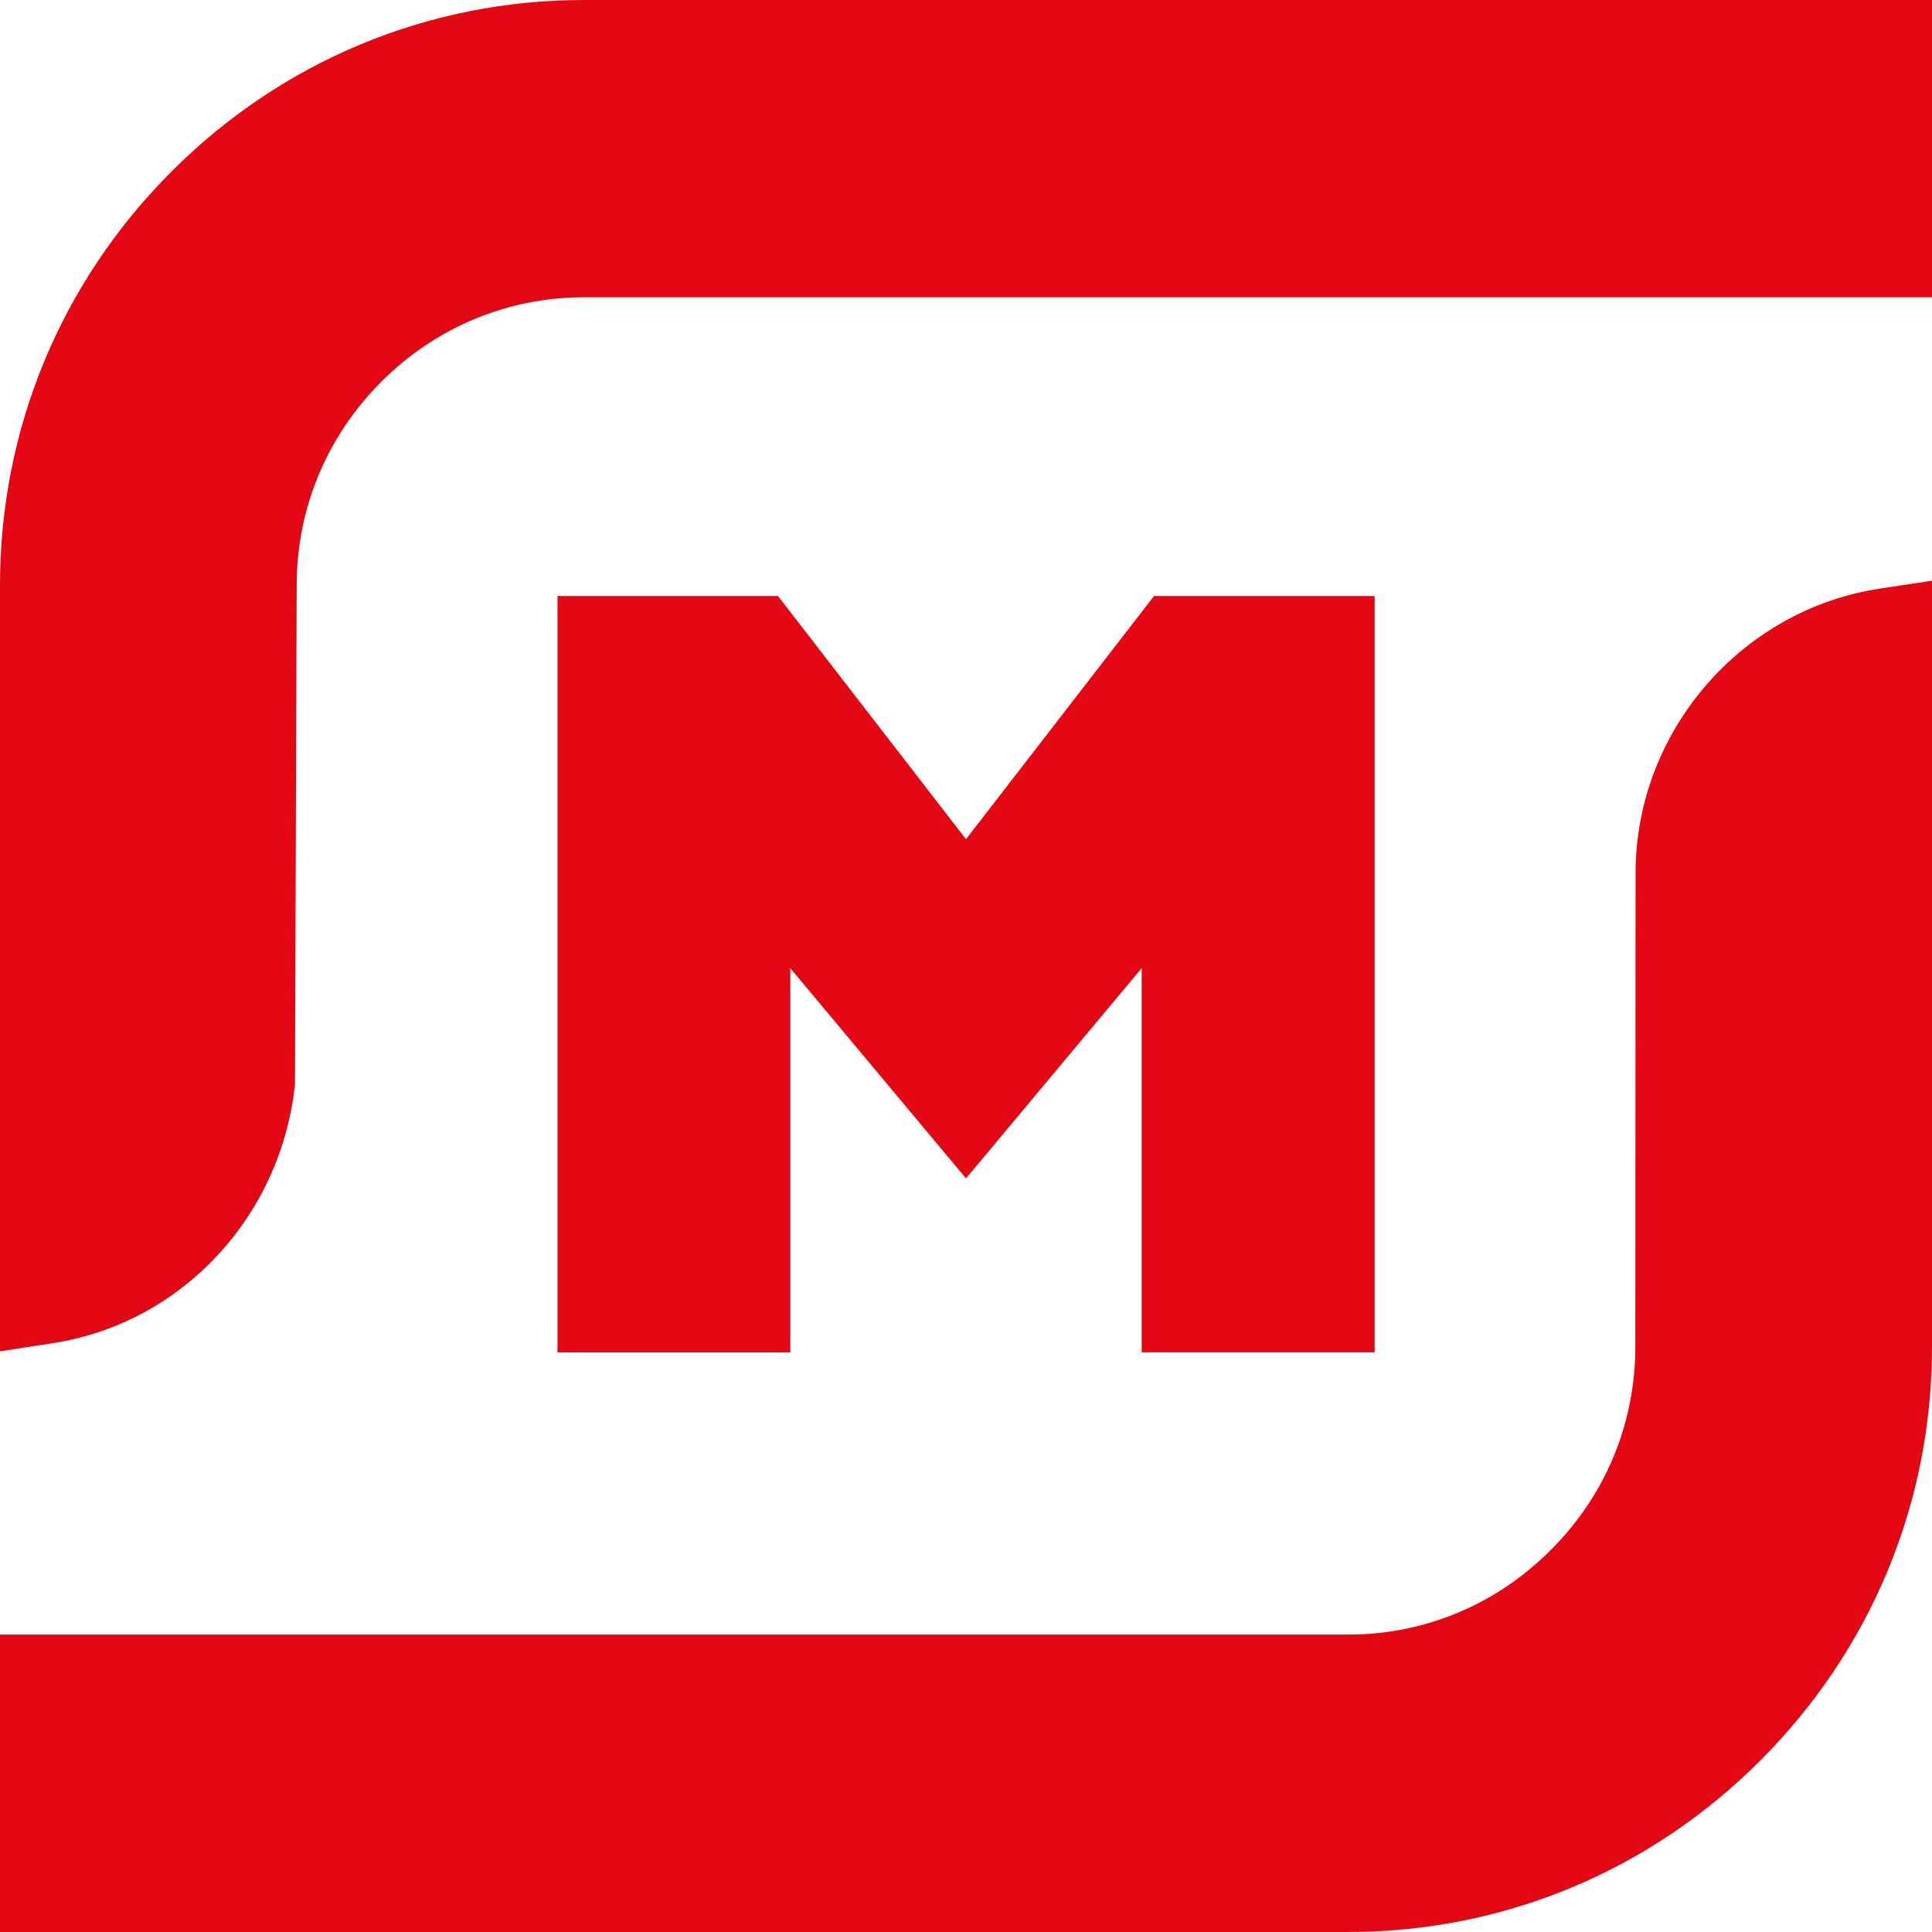
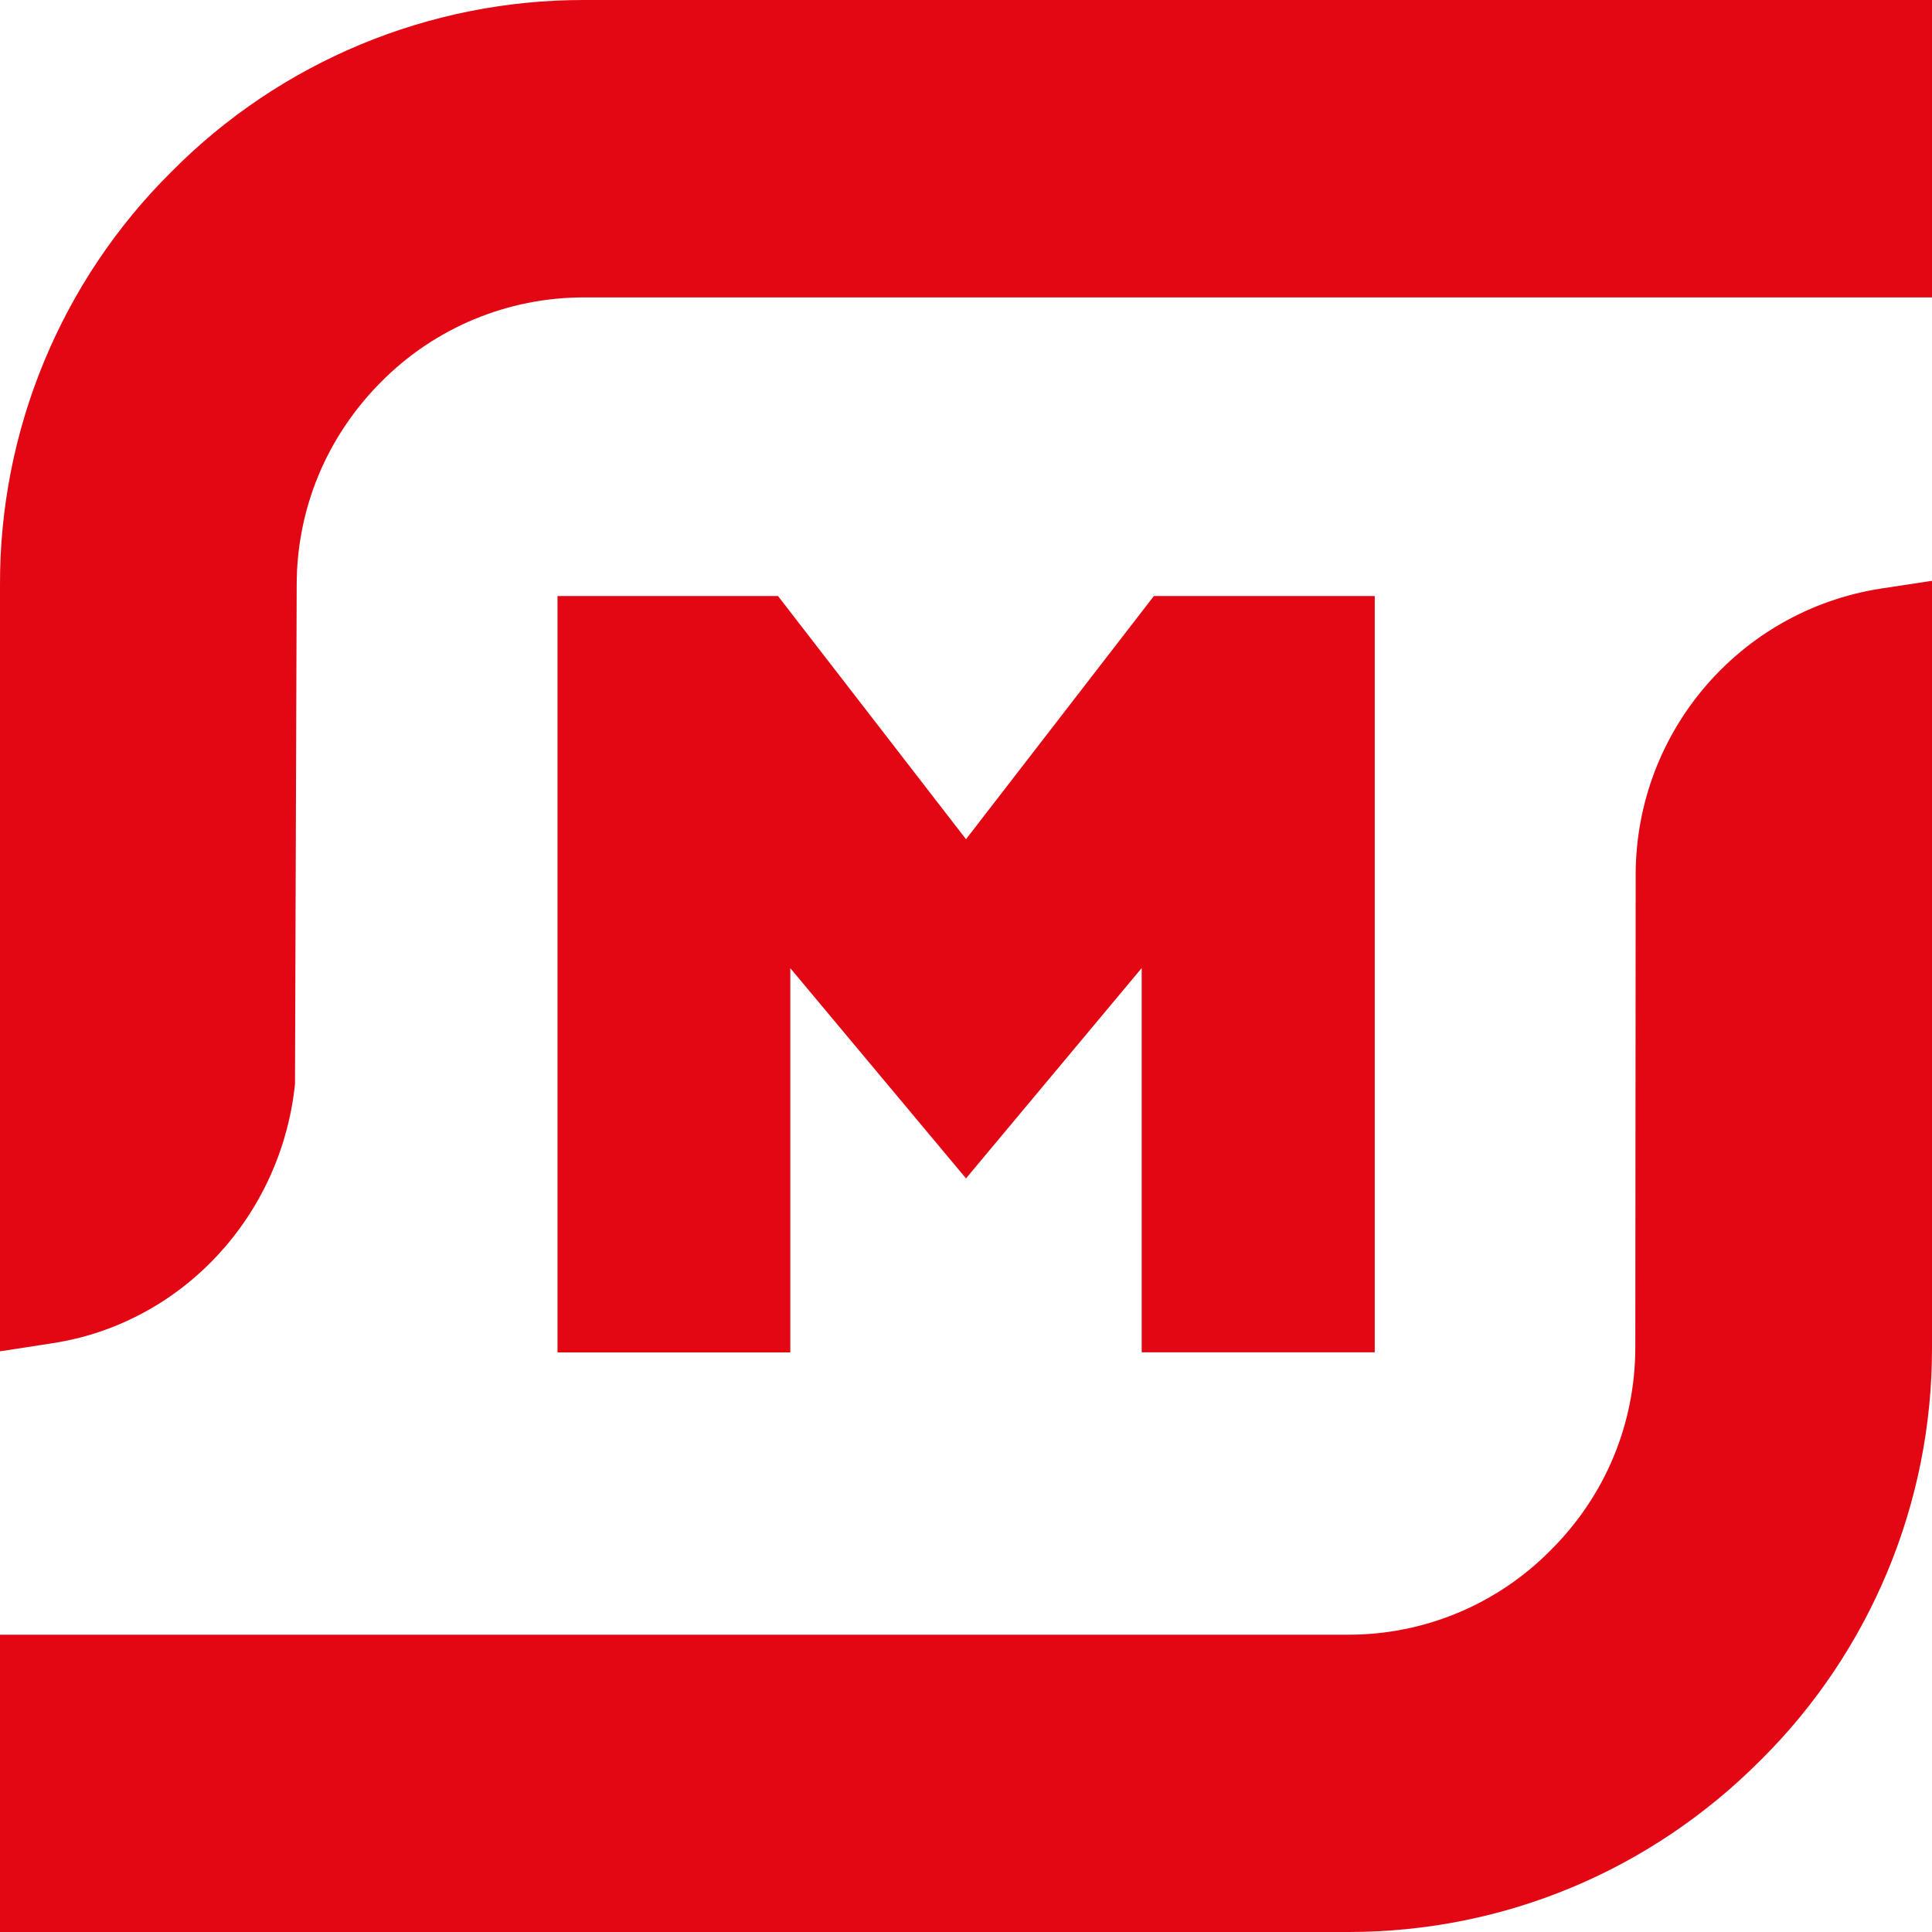
- <svg xmlns="http://www.w3.org/2000/svg" width="16" height="16" viewBox="0 0 16 16" fill="none">
-   <path d="M9.455 8.017V11.199H11.384V4.936H9.557L8 6.95L6.443 4.936H4.617V11.2H6.545V8.018L8 9.759L9.455 8.018V8.017Z" fill="#E30613" />
-   <path d="M0 13.537V16H11.165C12.453 16 13.666 15.495 14.58 14.578C15.496 13.661 16 12.446 16 11.155V4.809L15.566 4.875C14.413 5.051 13.545 6.064 13.545 7.232L13.543 11.154C13.543 11.788 13.296 12.385 12.843 12.836C12.393 13.289 11.797 13.537 11.166 13.537H0Z" fill="#E30613" />
-   <path d="M1.419 1.422C0.503 2.339 0 3.555 0 4.846V11.191L0.434 11.124C1.503 10.961 2.329 10.075 2.443 8.978L2.457 4.846C2.457 4.213 2.705 3.616 3.156 3.163C3.607 2.711 4.204 2.462 4.835 2.462H16V0H4.835C3.548 0 2.334 0.505 1.419 1.422Z" fill="#E30613" />
+ <svg xmlns="http://www.w3.org/2000/svg" width="16" height="16" fill="none" viewBox="0 0 16 16">
+   <path fill="#e30613" d="M9.455 8.017v3.182h1.93V4.936H9.556L8 6.95 6.443 4.936H4.617V11.2h1.928V8.018L8 9.759z" />
+   <path fill="#e30613" d="M0 13.538V16h11.165c1.288 0 2.5-.505 3.415-1.422A4.8 4.8 0 0 0 16 11.155V4.81l-.434.066a2.4 2.4 0 0 0-2.02 2.357l-.003 3.922c0 .634-.247 1.231-.7 1.682a2.35 2.35 0 0 1-1.677.701zM1.42 1.422A4.8 4.8 0 0 0 0 4.846v6.345l.434-.067c1.069-.163 1.895-1.049 2.009-2.146l.014-4.132c0-.633.248-1.23.699-1.683a2.36 2.36 0 0 1 1.68-.7H16V0H4.835A4.8 4.8 0 0 0 1.42 1.422" />
</svg>
